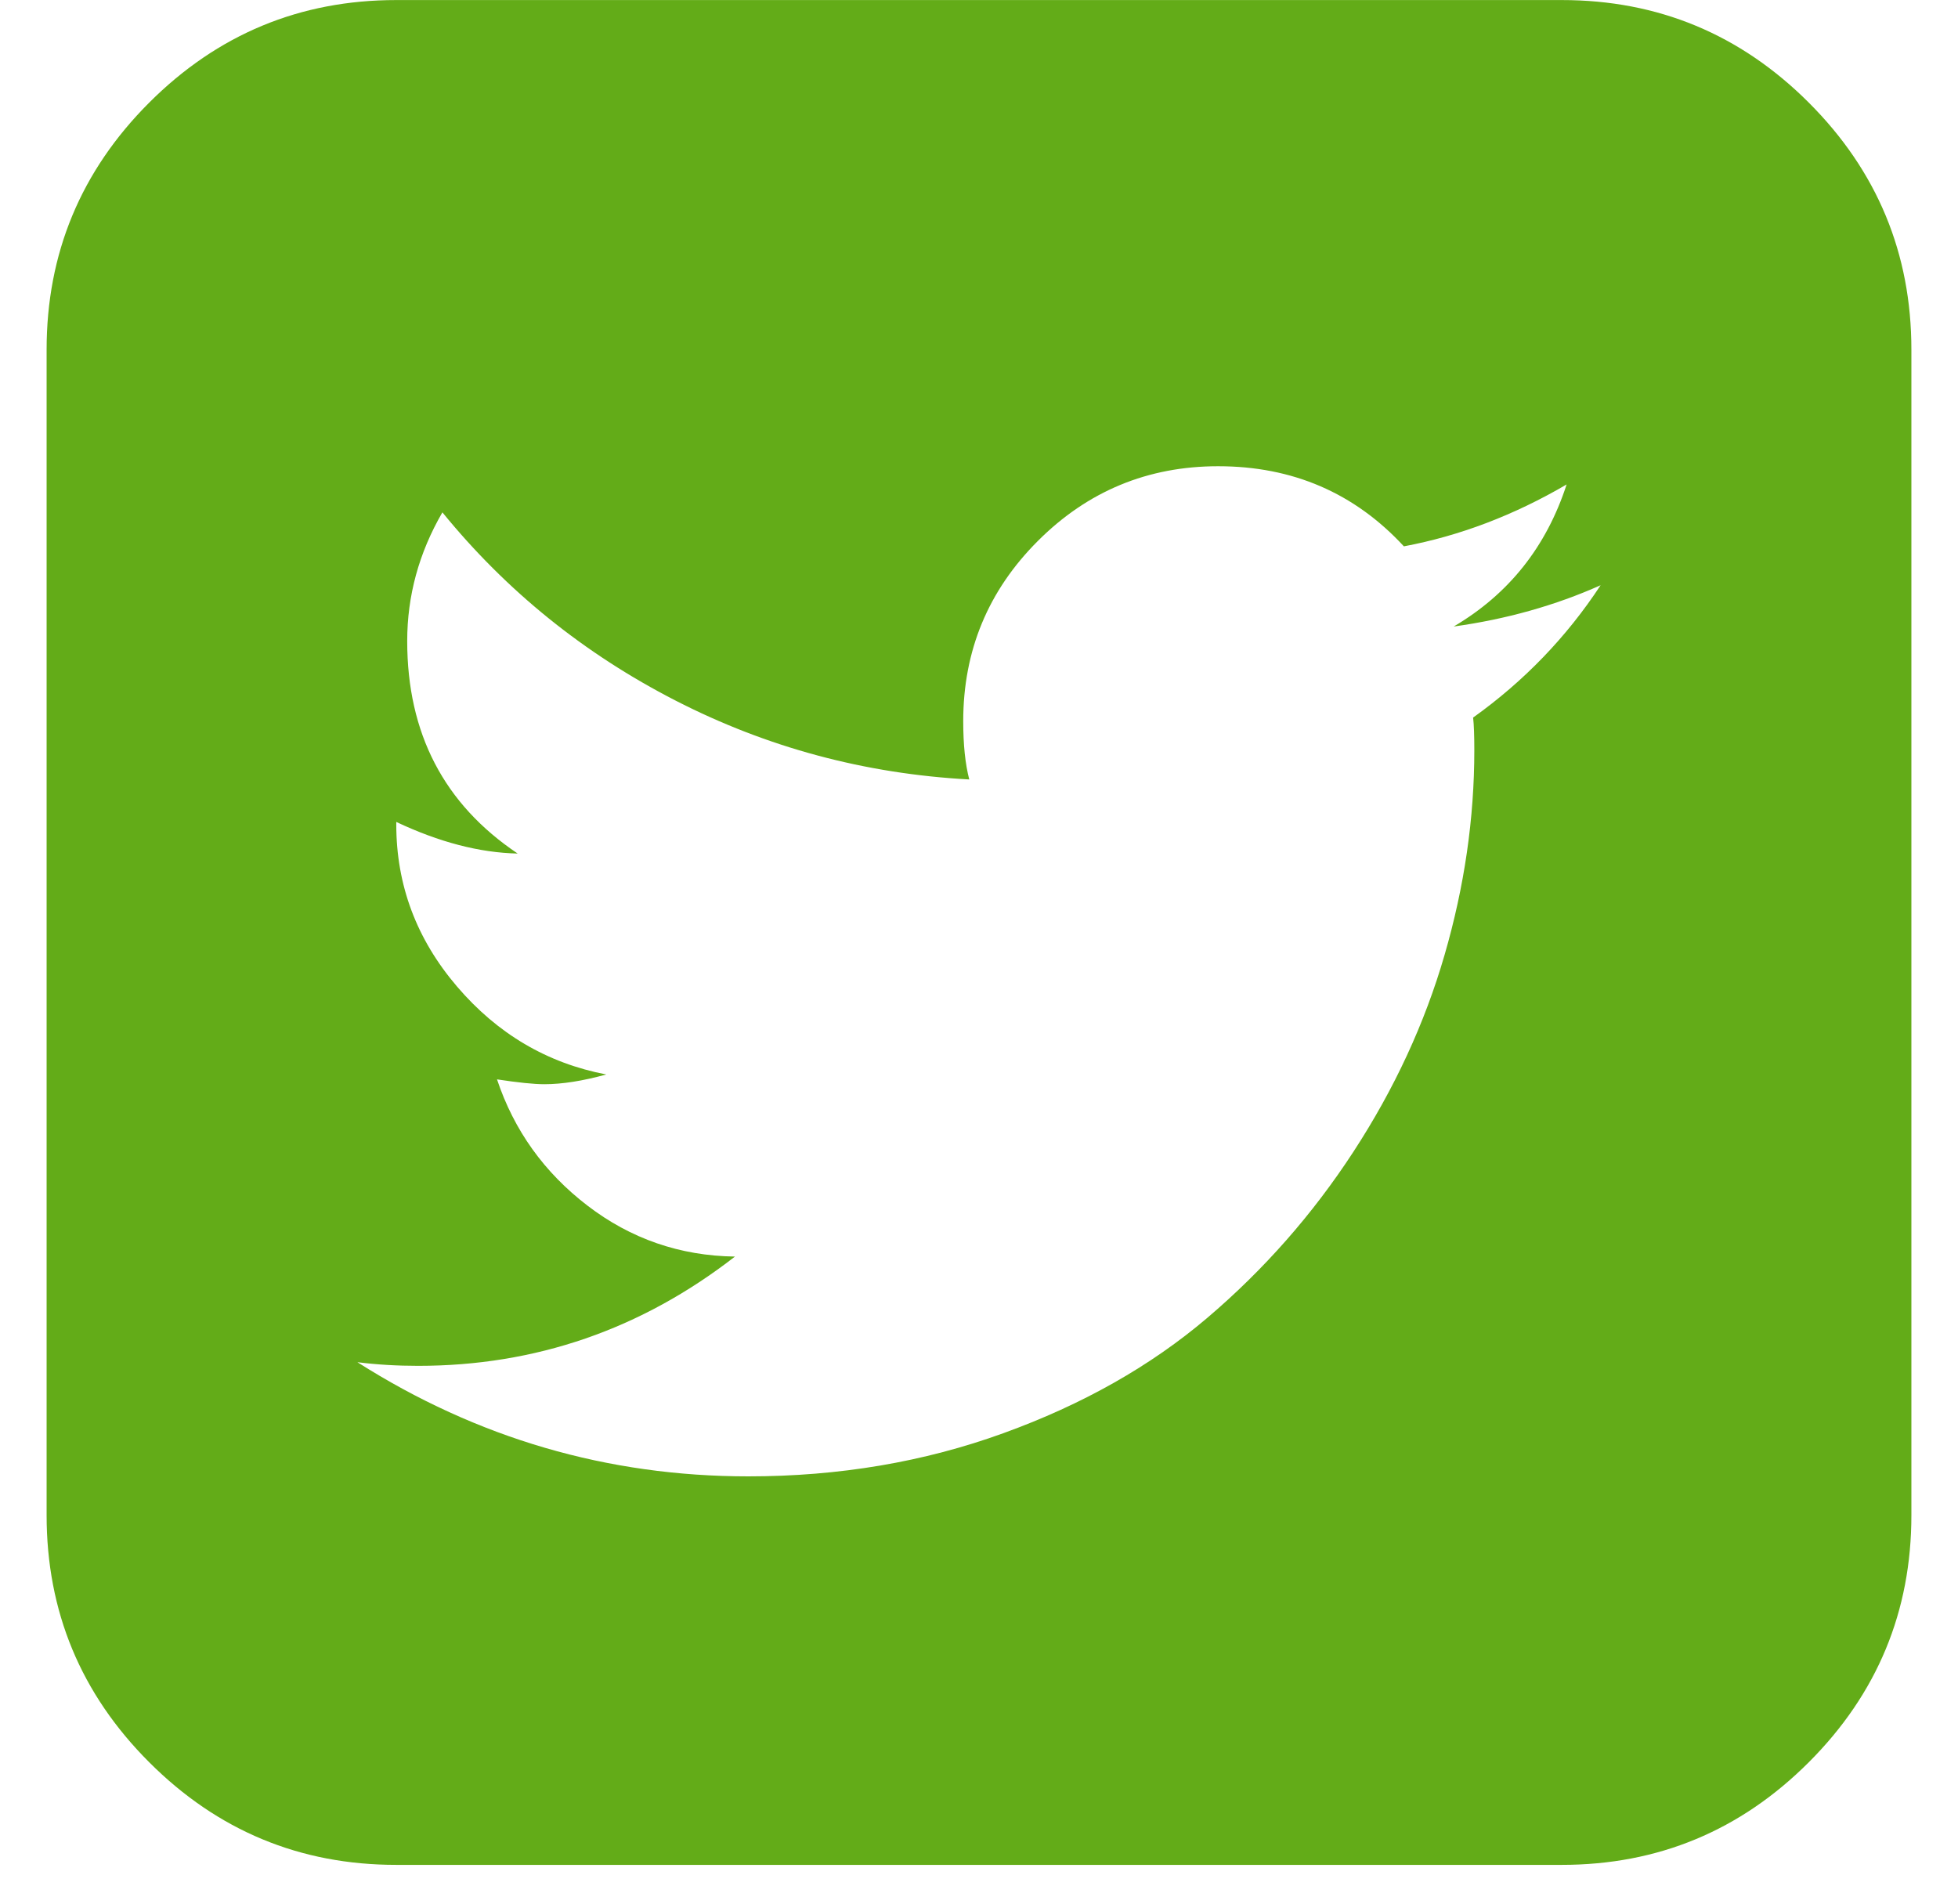
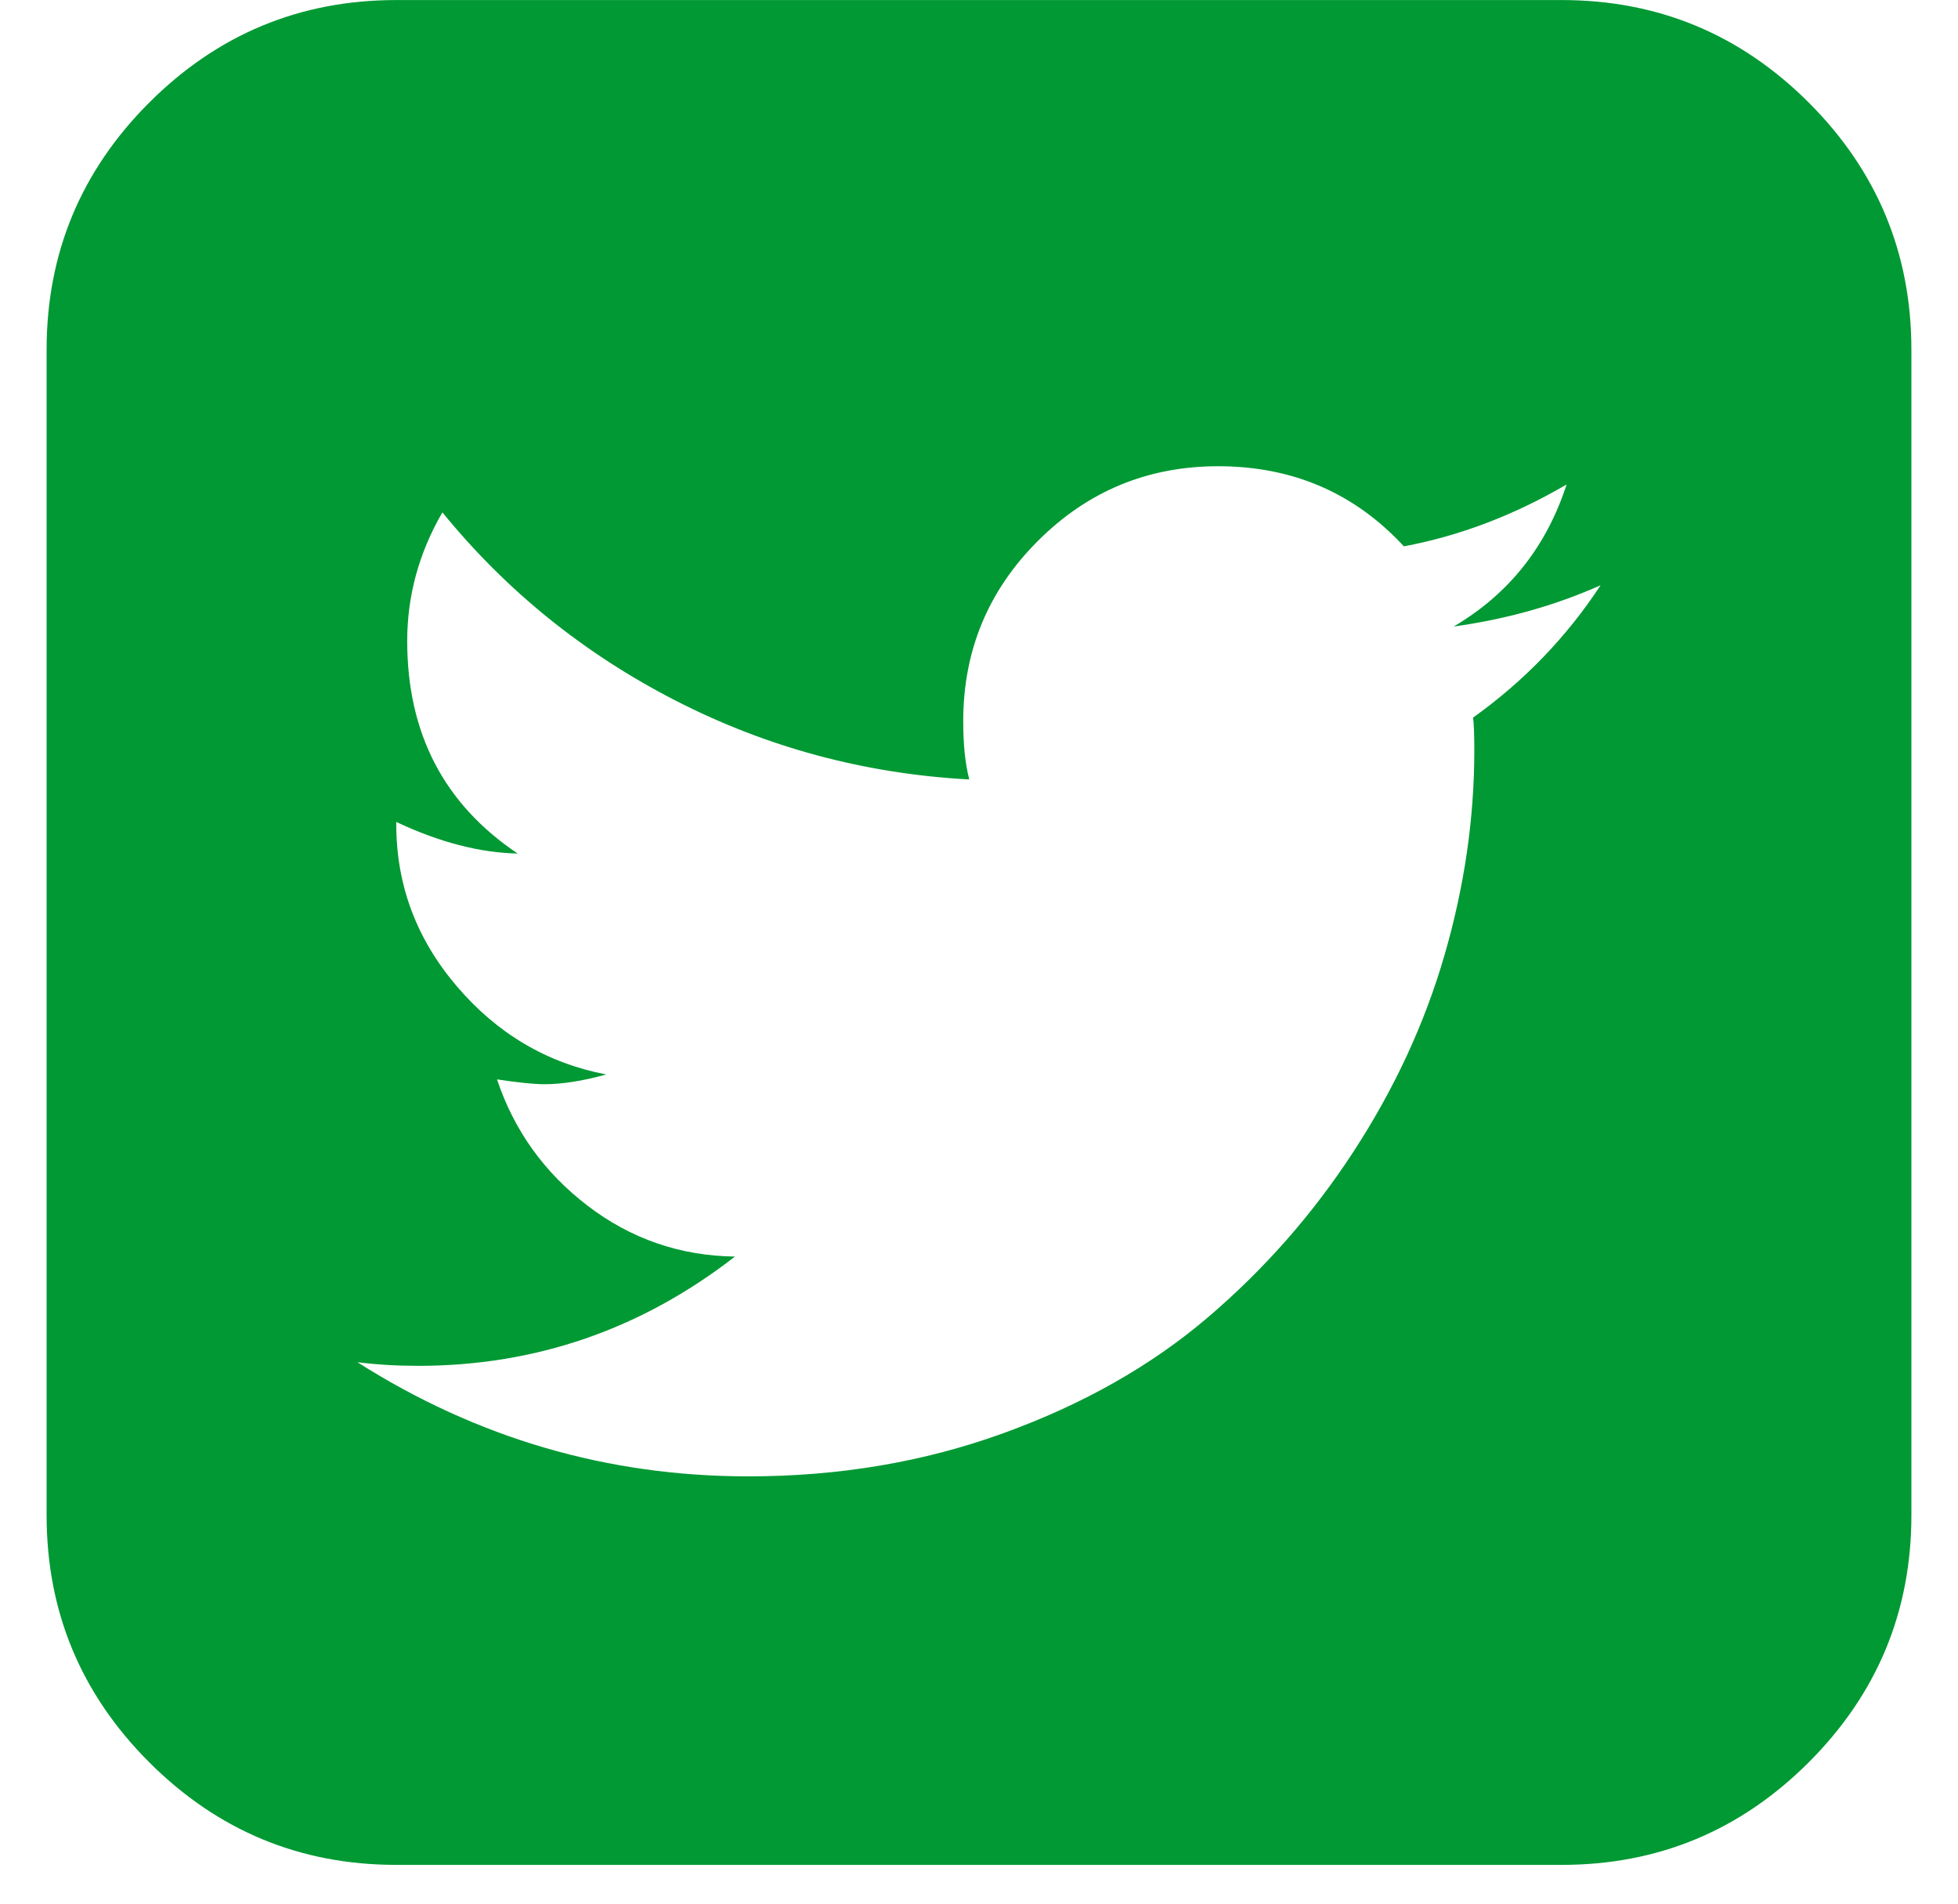
<svg xmlns="http://www.w3.org/2000/svg" width="36px" height="35px" viewBox="0 0 36 35" version="1.1">
  <defs />
  <g id="Symbols" stroke="none" stroke-width="1" fill="none" fill-rule="evenodd">
-     <g id="Mobile/Footer" transform="translate(-102, -748)" fill="#63ac18">
+     <g id="Mobile/Footer" transform="translate(-102, -748)" fill="#009933">
      <path d="M131.429,758.76 C130.595,759.132 129.695,759.385 128.728,759.519 C129.74,758.923 130.432,758.053 130.804,756.907 C129.836,757.473 128.839,757.852 127.812,758.045 C126.905,757.063 125.766,756.572 124.397,756.572 C123.103,756.572 121.998,757.03 121.083,757.945 C120.167,758.86 119.71,759.965 119.71,761.26 C119.71,761.691 119.747,762.048 119.821,762.331 C117.902,762.227 116.101,761.743 114.42,760.88 C112.738,760.017 111.31,758.864 110.134,757.42 C109.702,758.165 109.487,758.953 109.487,759.787 C109.487,761.483 110.164,762.785 111.518,763.693 C110.818,763.678 110.074,763.484 109.286,763.112 L109.286,763.157 C109.286,764.273 109.658,765.266 110.402,766.137 C111.146,767.008 112.061,767.547 113.147,767.755 C112.716,767.874 112.336,767.934 112.009,767.934 C111.815,767.934 111.525,767.904 111.138,767.845 C111.451,768.782 112.005,769.556 112.801,770.166 C113.597,770.776 114.501,771.089 115.513,771.103 C113.787,772.443 111.845,773.112 109.688,773.112 C109.301,773.112 108.929,773.09 108.571,773.045 C110.774,774.444 113.17,775.144 115.759,775.144 C117.426,775.144 118.988,774.88 120.446,774.351 C121.905,773.823 123.155,773.116 124.196,772.231 C125.238,771.345 126.135,770.326 126.886,769.173 C127.638,768.019 128.196,766.814 128.56,765.557 C128.925,764.299 129.107,763.045 129.107,761.795 C129.107,761.528 129.1,761.327 129.085,761.193 C130.022,760.523 130.804,759.712 131.429,758.76 Z M137.143,754.429 L137.143,775.858 C137.143,777.629 136.514,779.143 135.257,780.4 C133.999,781.658 132.485,782.287 130.714,782.287 L109.286,782.287 C107.515,782.287 106.001,781.658 104.743,780.4 C103.486,779.143 102.857,777.629 102.857,775.858 L102.857,754.429 C102.857,752.659 103.486,751.144 104.743,749.887 C106.001,748.63 107.515,748.001 109.286,748.001 L130.714,748.001 C132.485,748.001 133.999,748.63 135.257,749.887 C136.514,751.144 137.143,752.659 137.143,754.429 Z" id="-copy" />
    </g>
  </g>
</svg>
